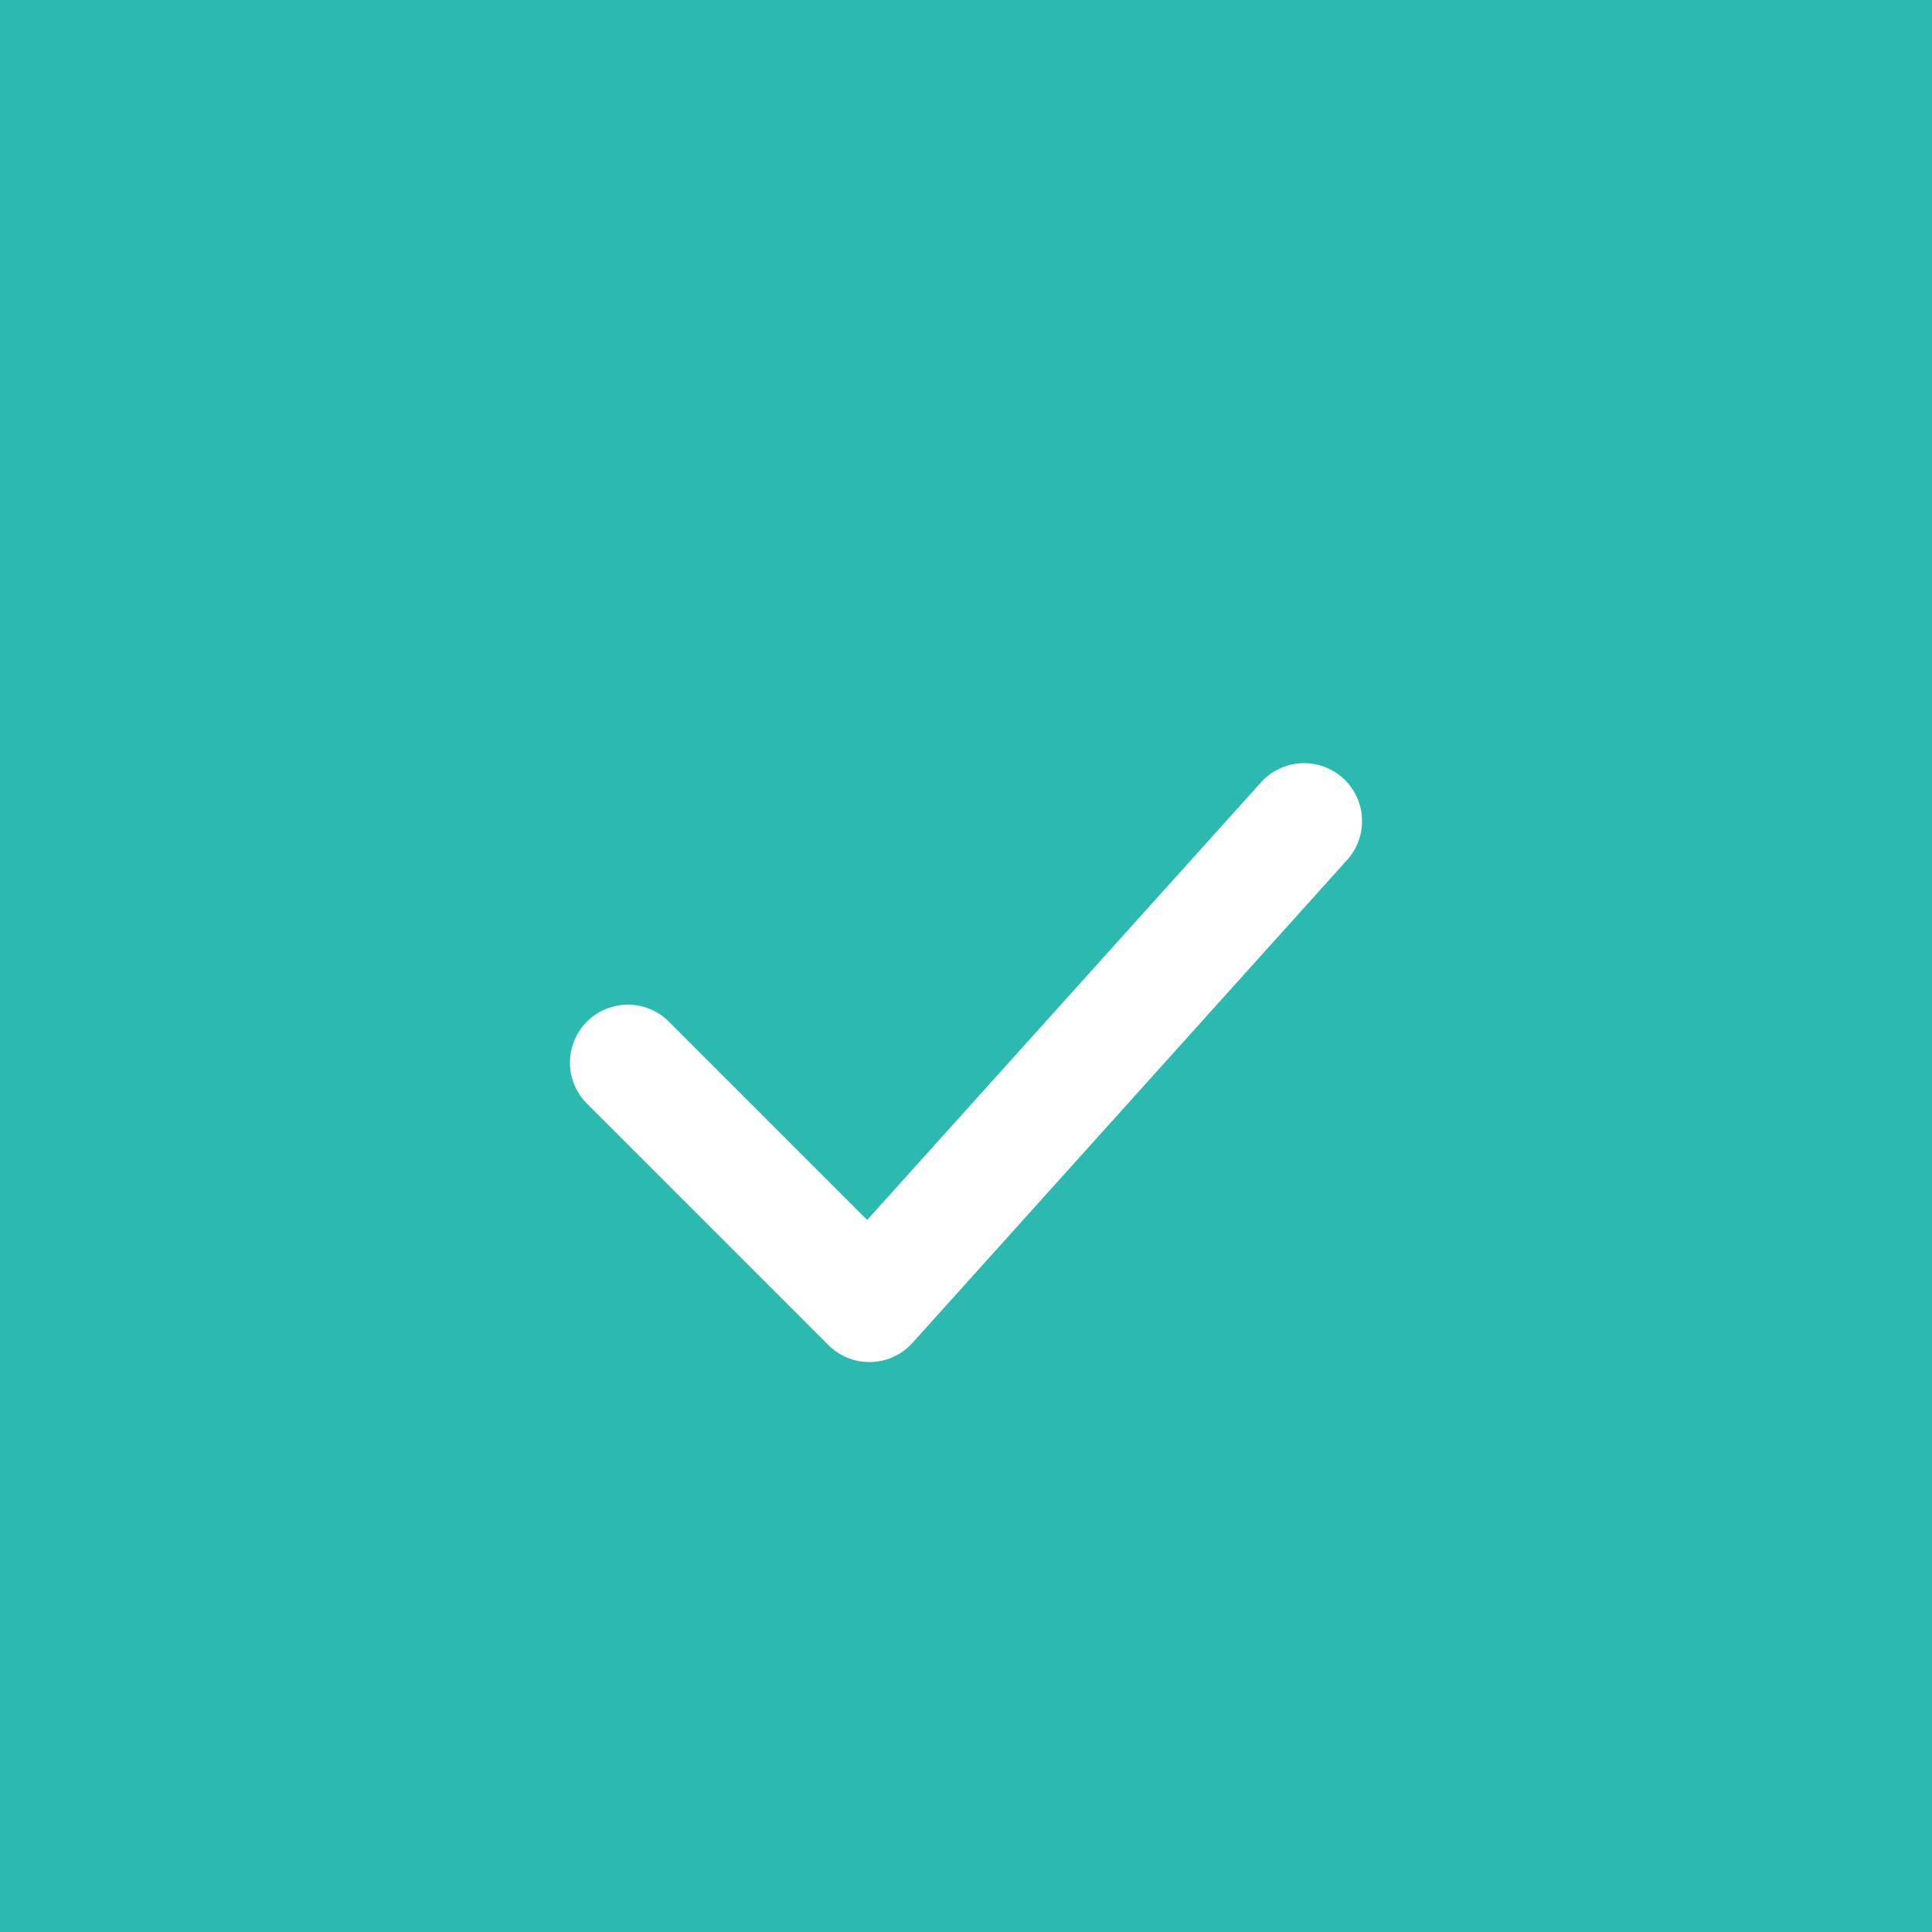
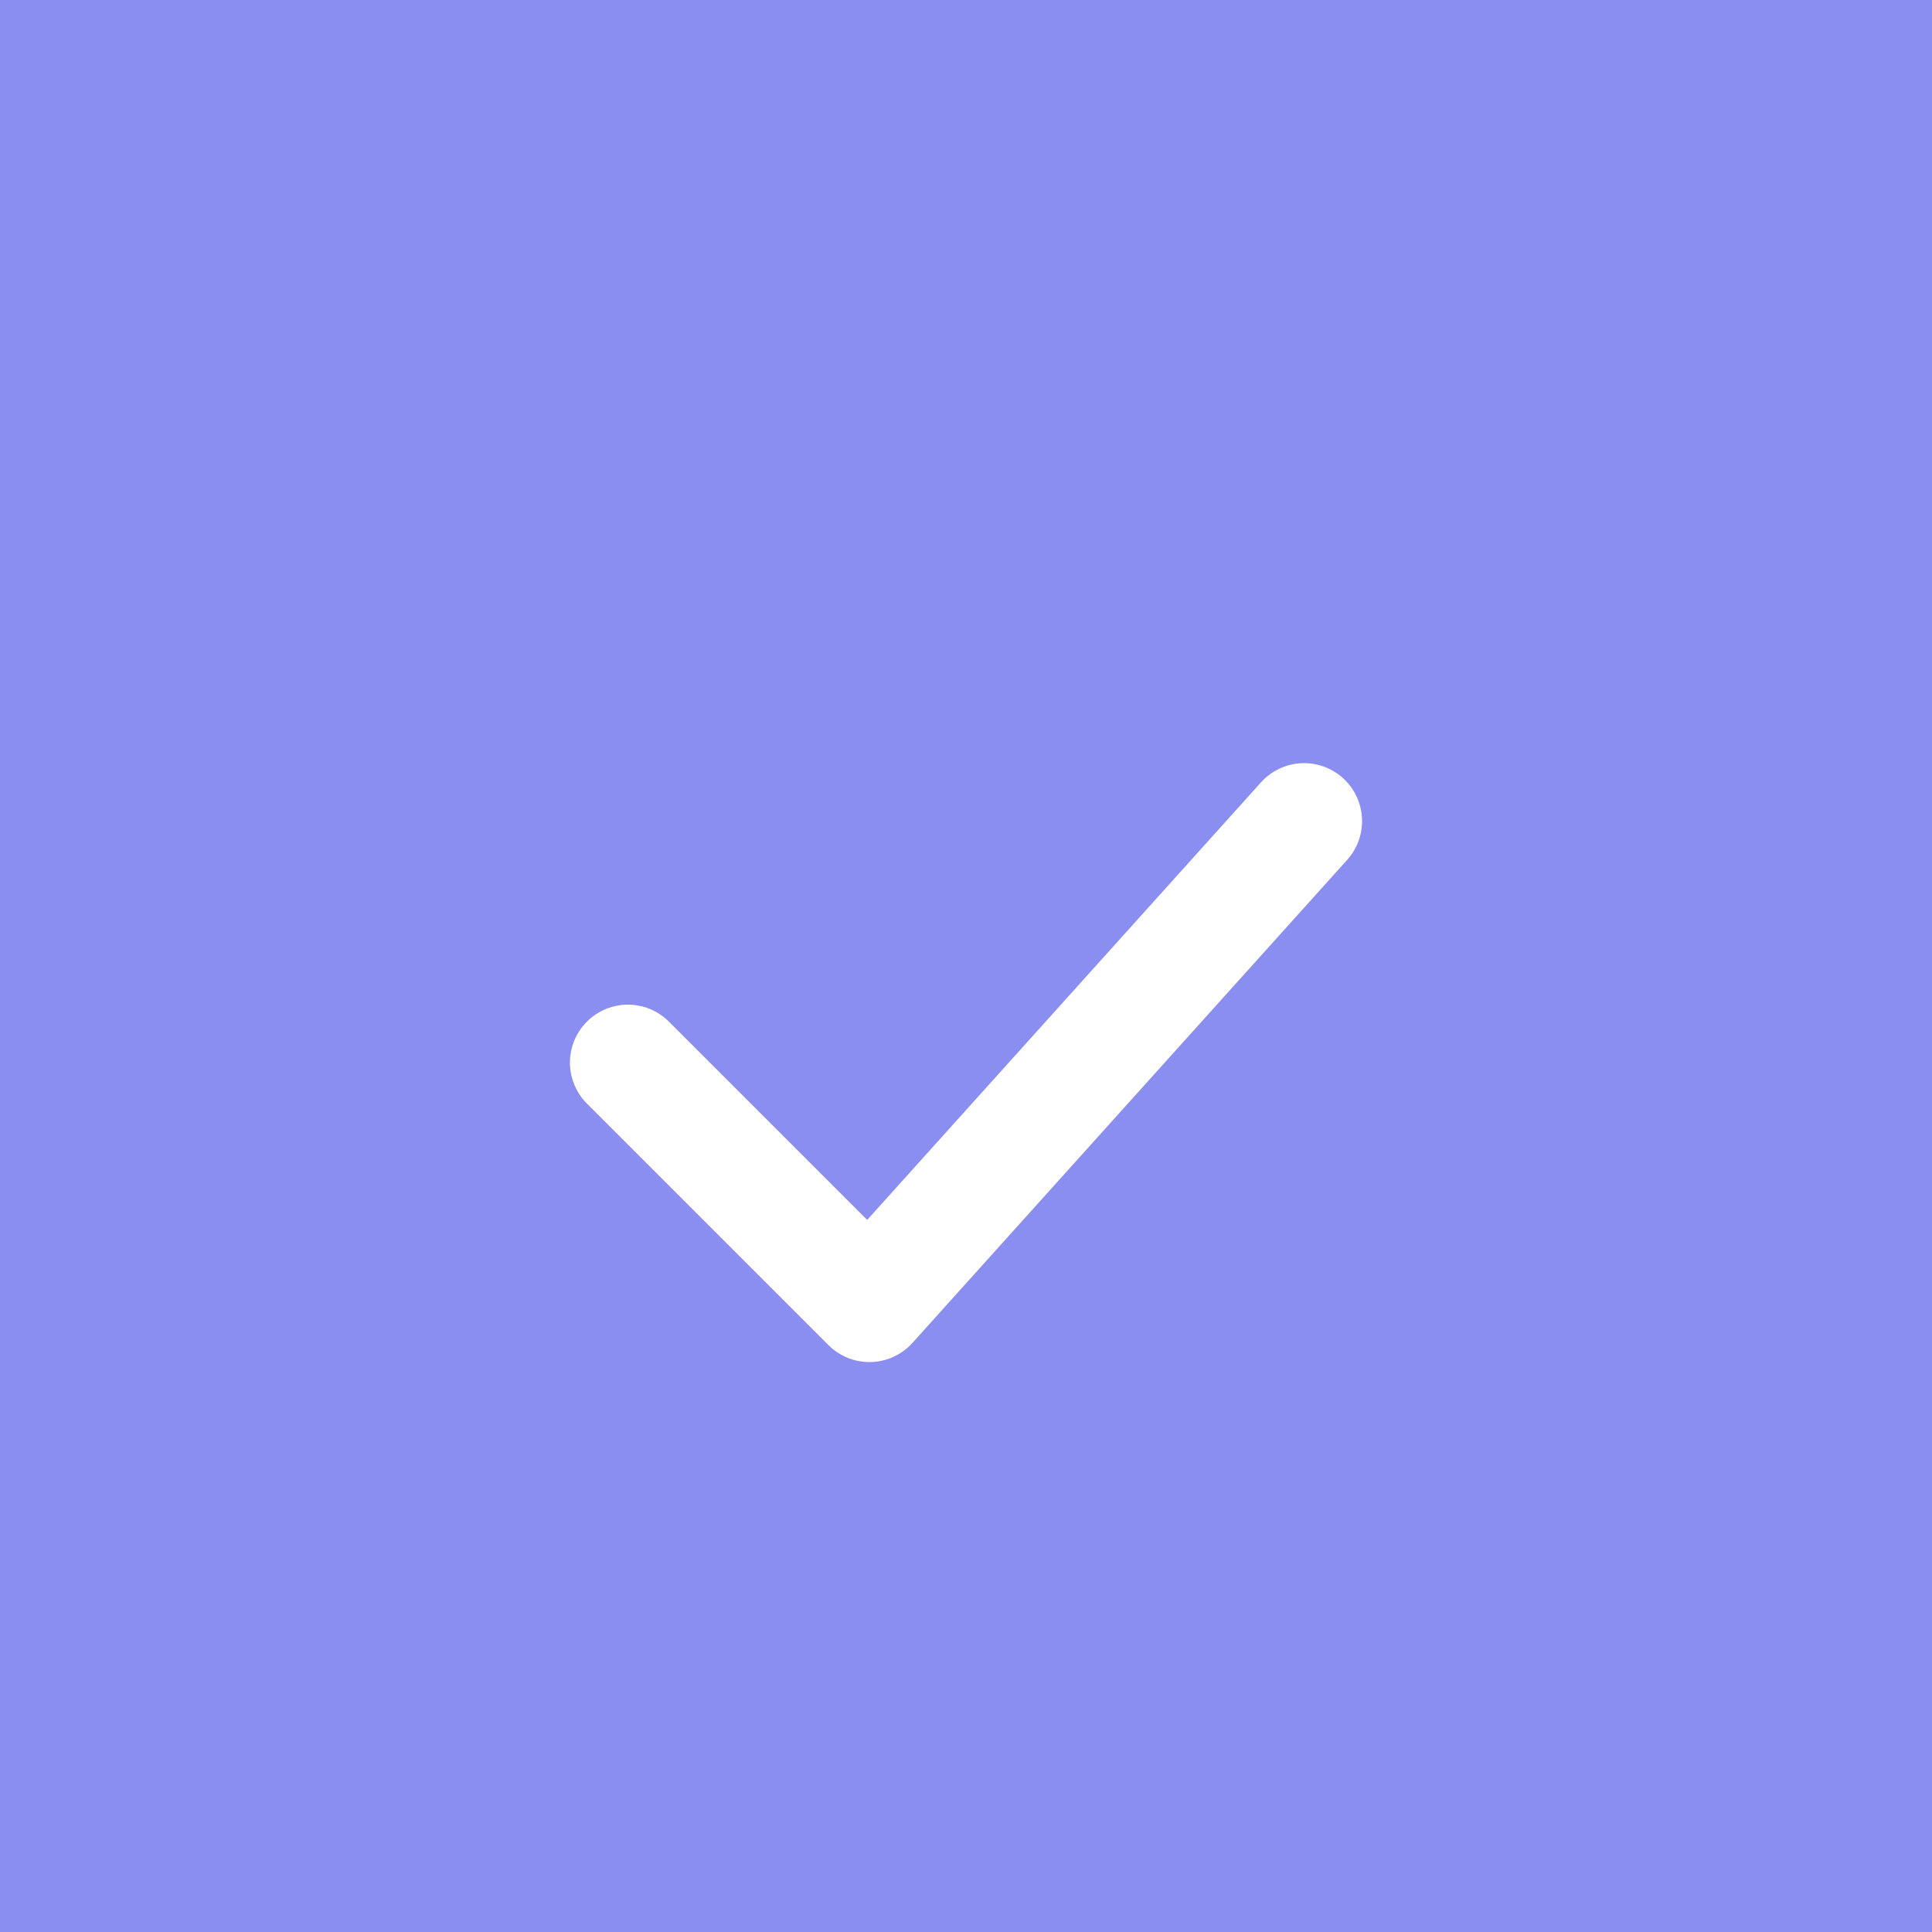
<svg xmlns="http://www.w3.org/2000/svg" width="200" height="200">
-   <rect x="0" y="0" width="200" height="200" fill="#2CB9B0" />
+   <rect x="0" y="0" width="200" height="200" fill="#8a8ef0" />
  <path d="M65 110 L90 135 L135 85" fill="none" stroke="white" stroke-width="12" stroke-linecap="round" stroke-linejoin="round" />
</svg>
